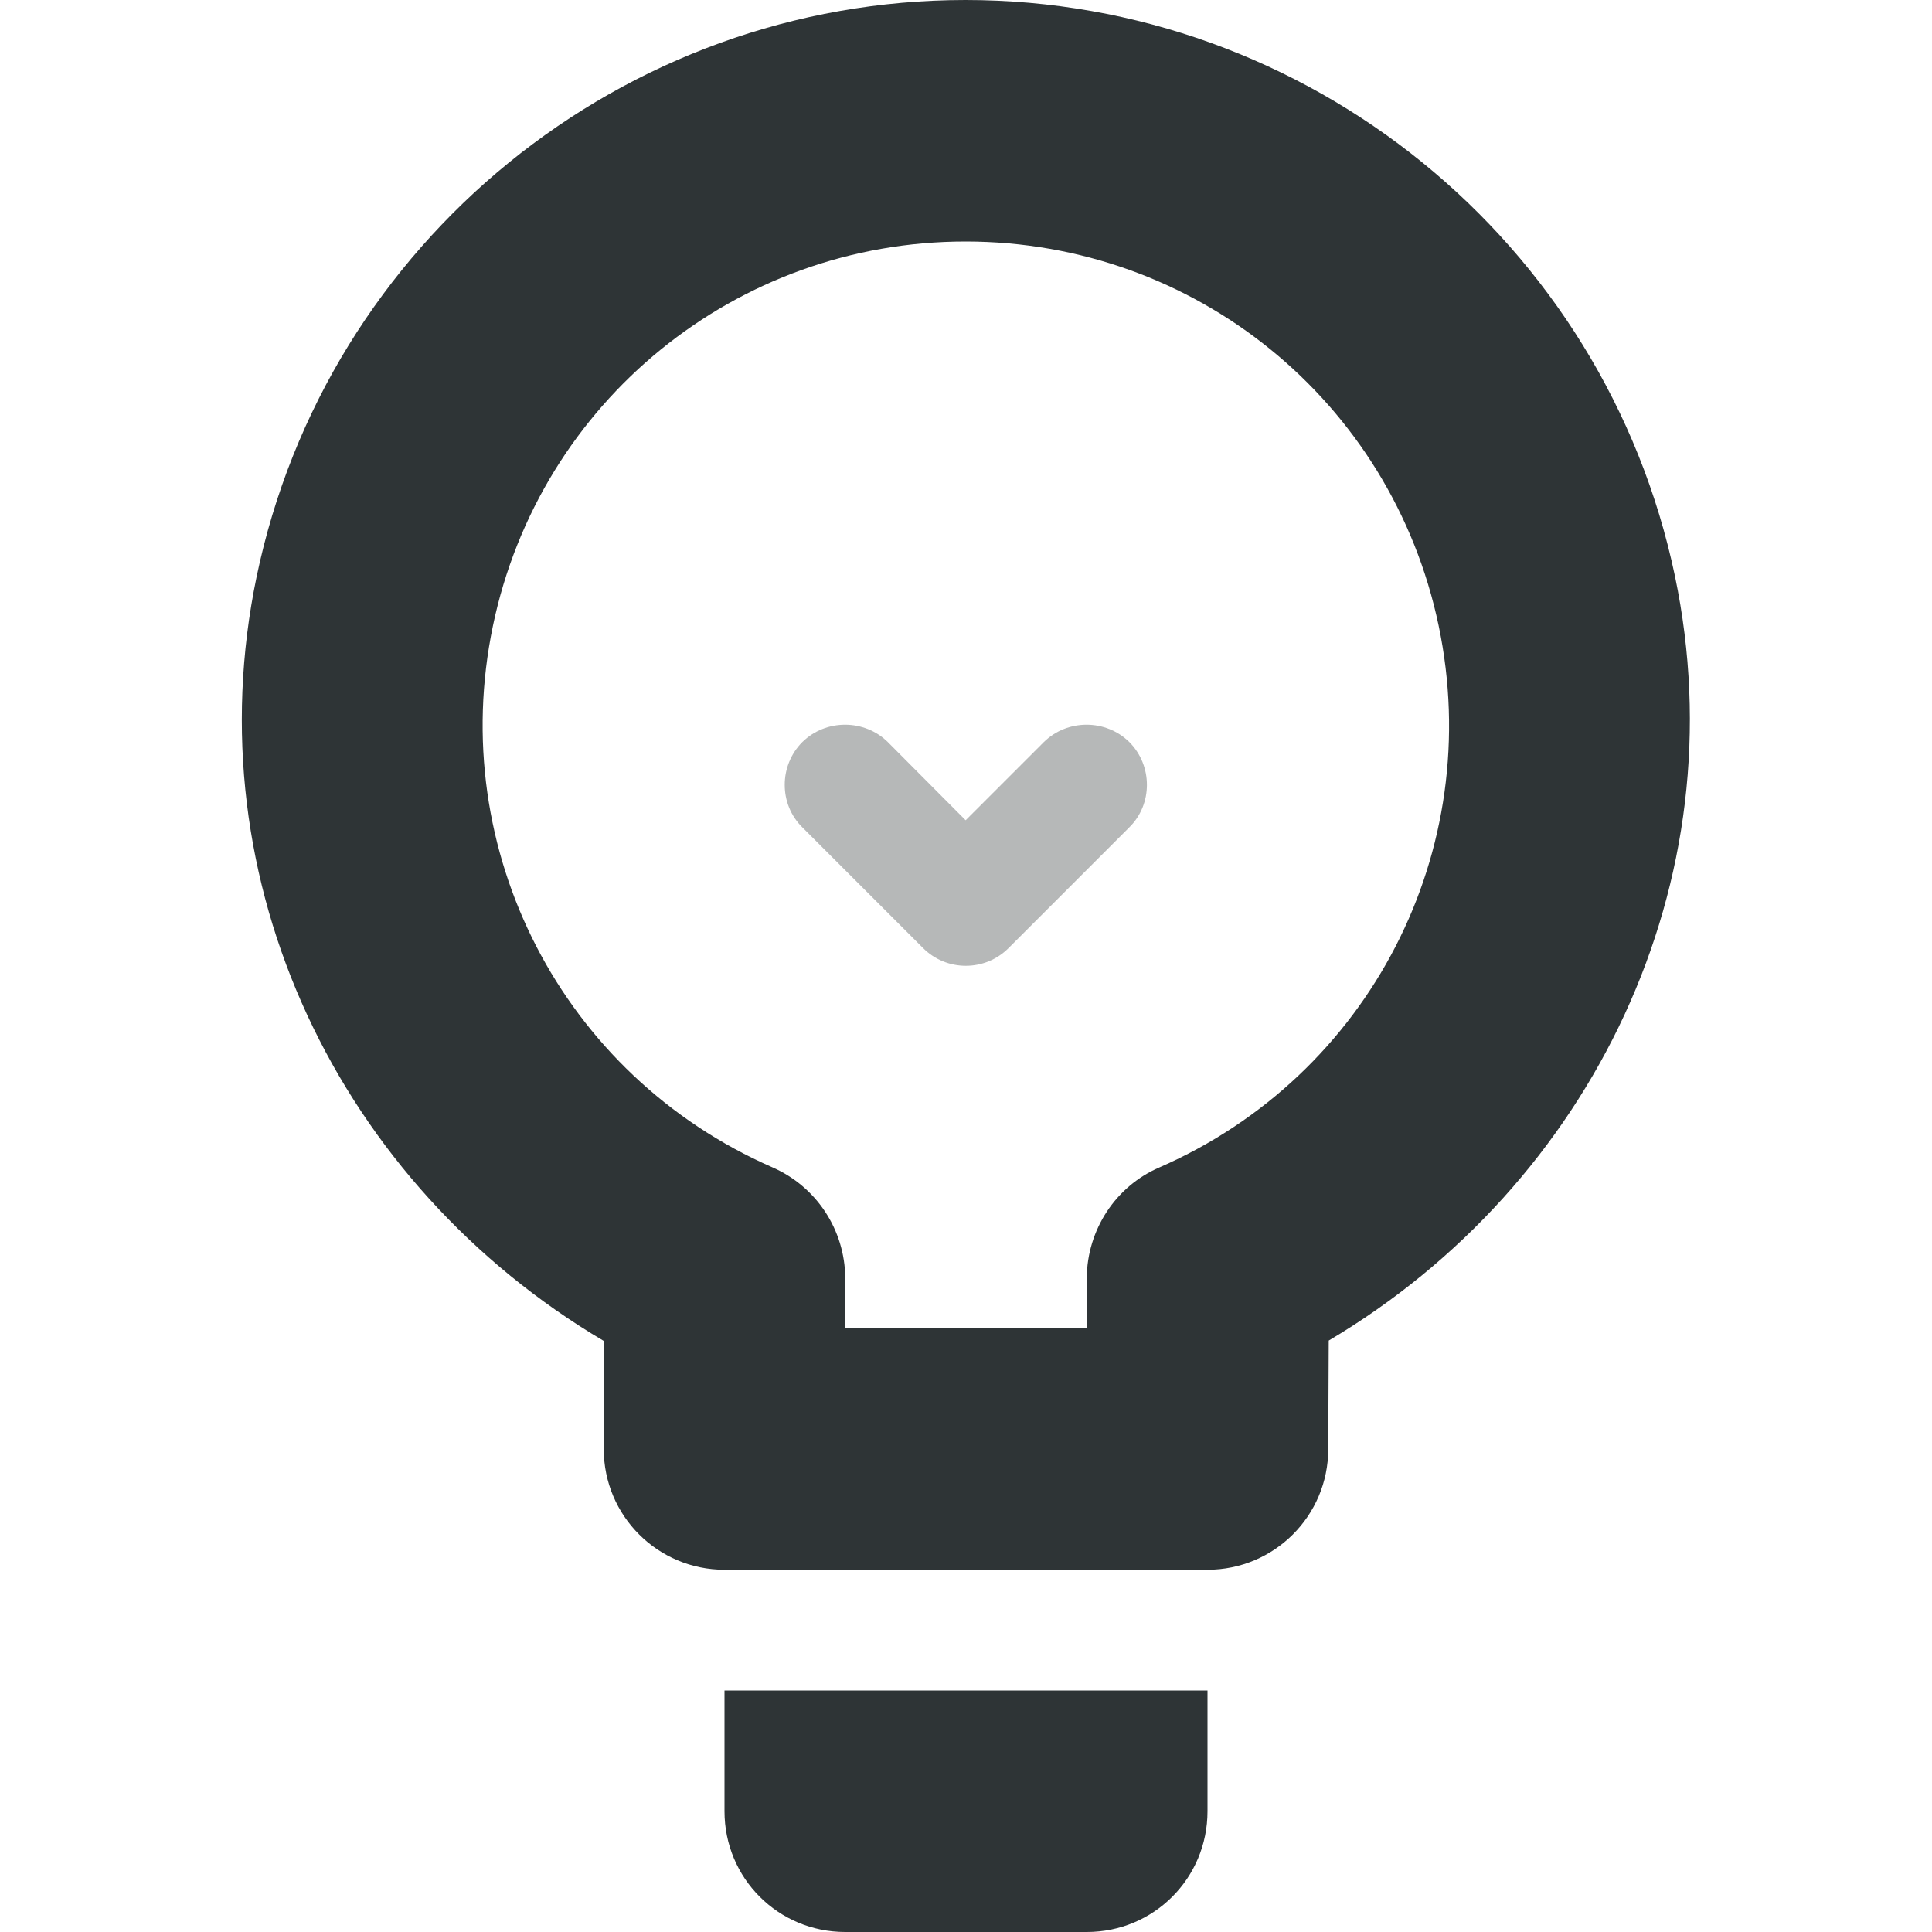
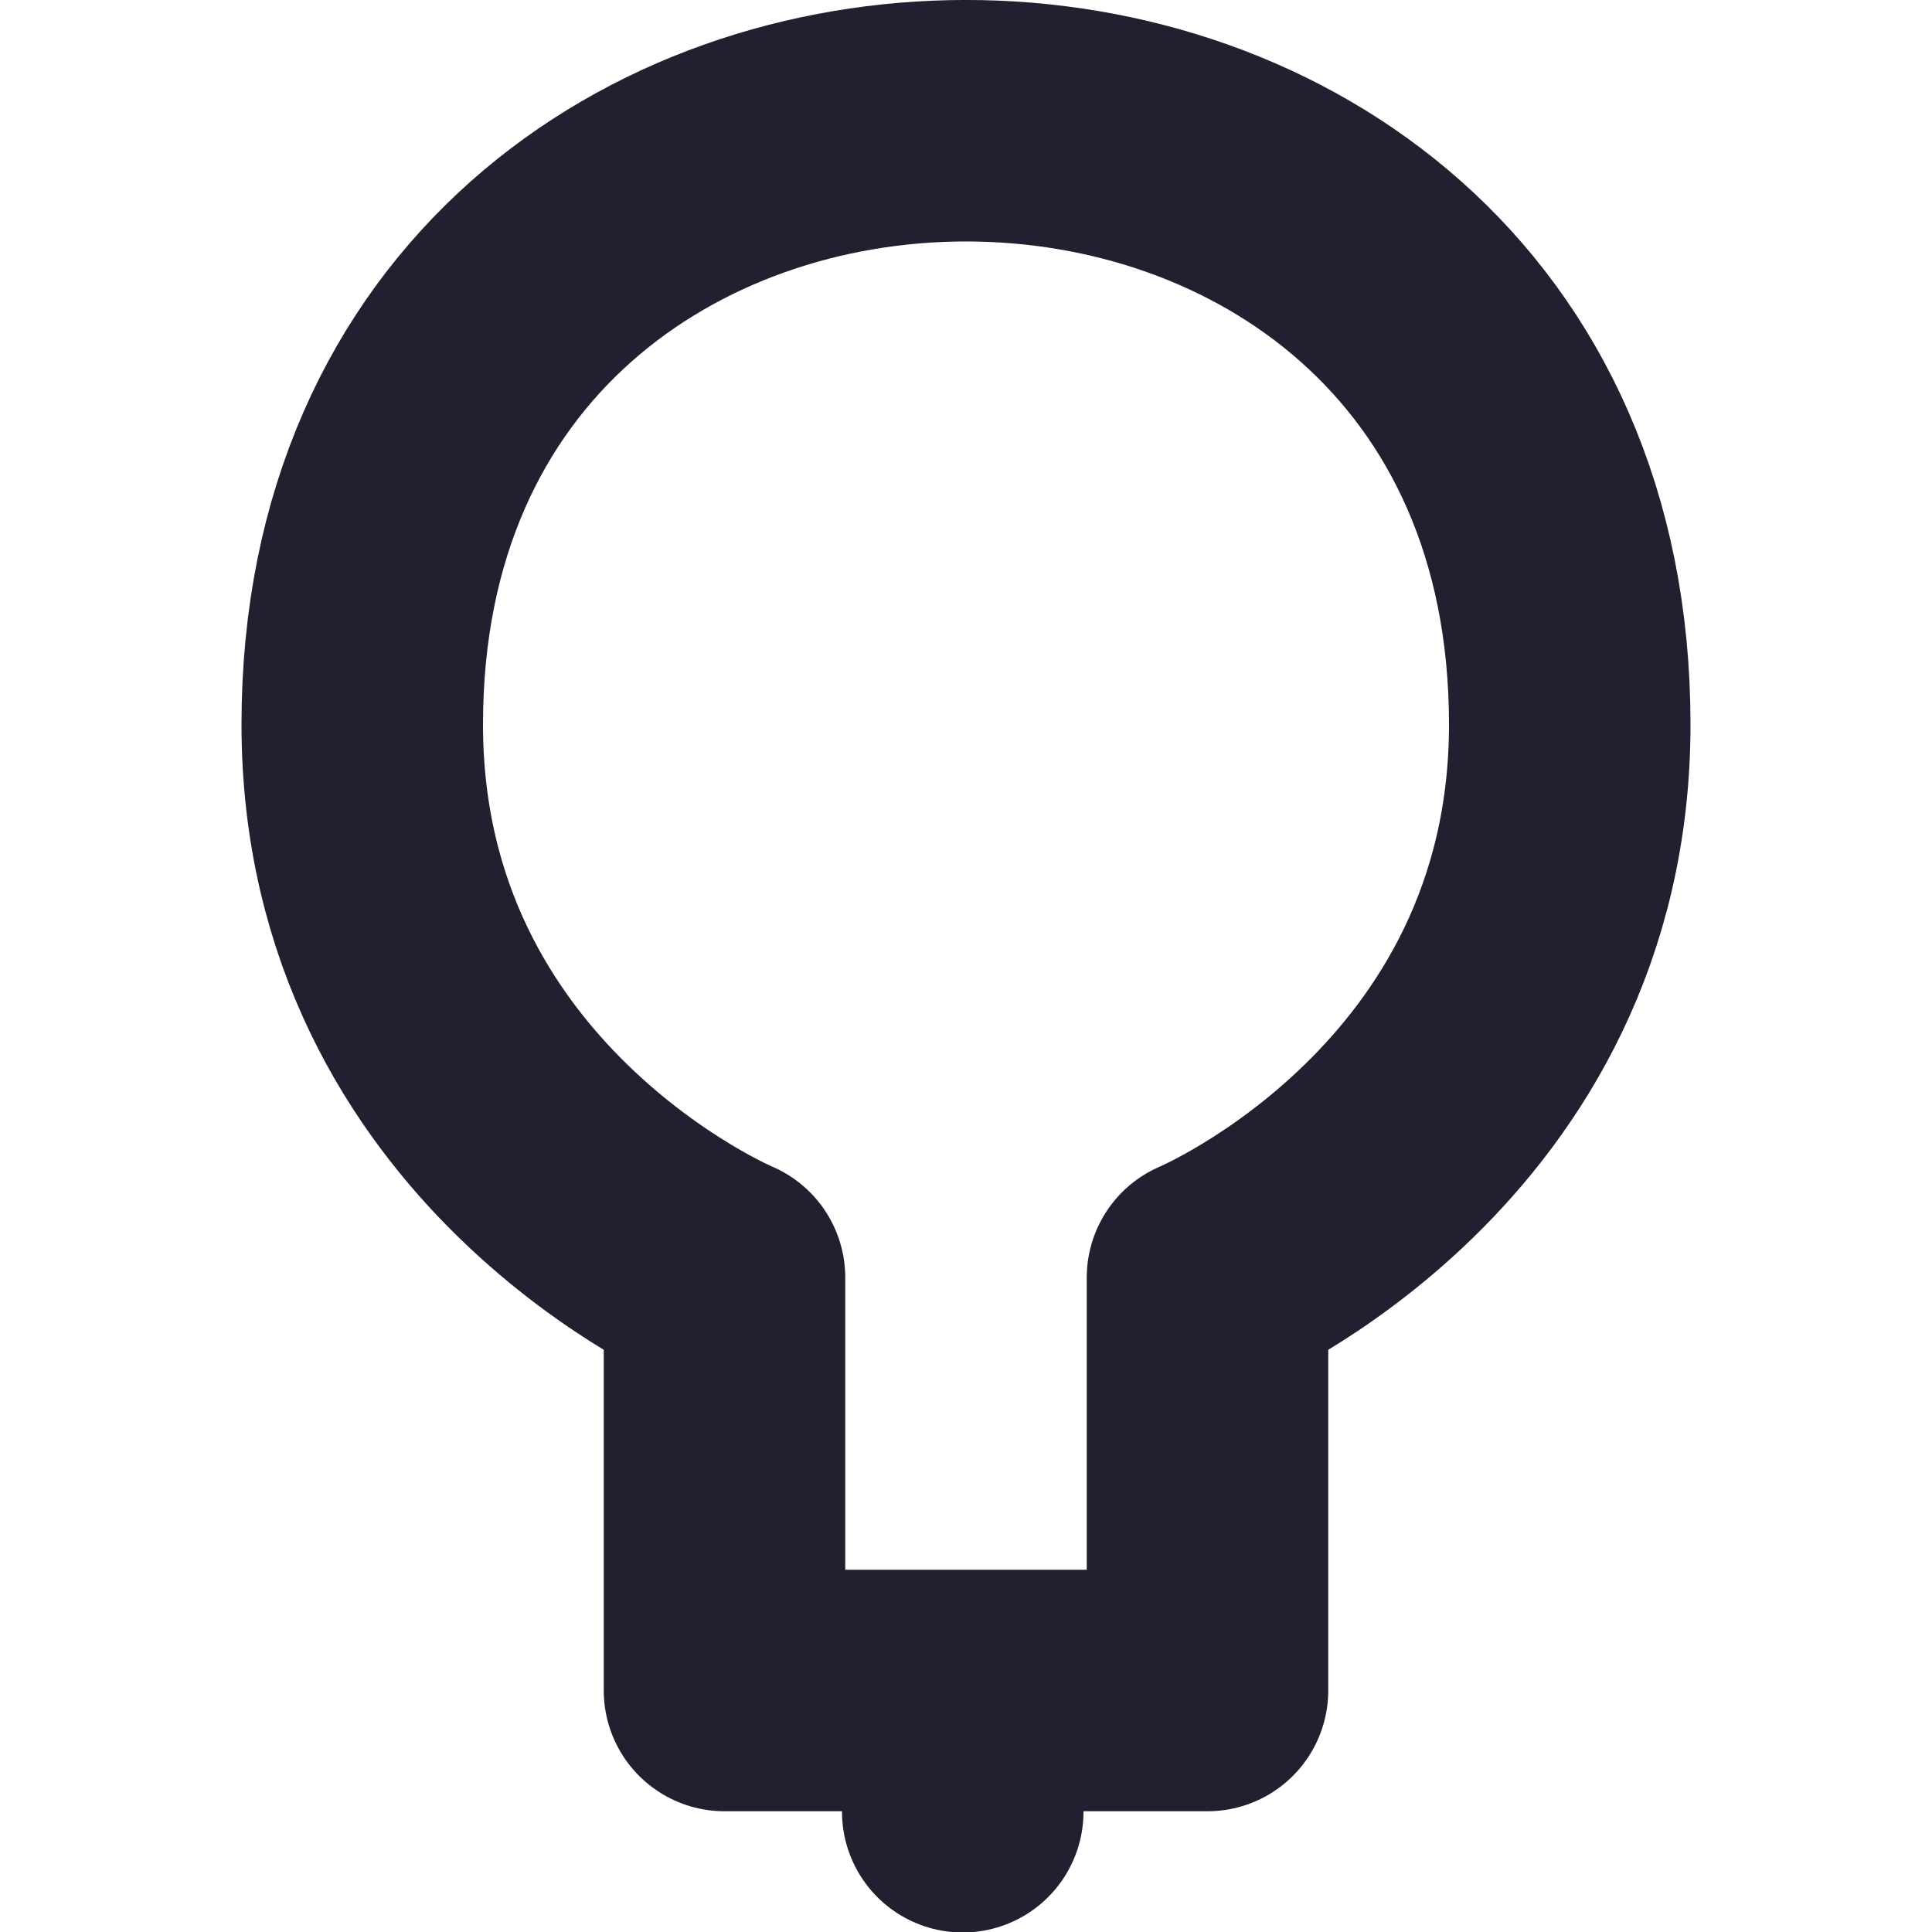
- <svg xmlns="http://www.w3.org/2000/svg" height="16px" viewBox="0 0 16 16" width="16px">
-   <g fill="#2e3436">
-     <path d="m 7.996 0 c -2.836 0 -5.293 2 -5.871 4.777 c -0.527 2.535 0.688 5.035 2.875 6.328 v 0.895 c 0 0.555 0.449 1 1 1 h 4 c 0.551 0 1 -0.445 1 -1 l 0.004 -0.898 c 2.18 -1.293 3.398 -3.797 2.867 -6.332 c -0.582 -2.773 -3.039 -4.77 -5.875 -4.77 z m 0 2 c 1.898 0 3.527 1.32 3.918 3.18 c 0.391 1.863 -0.57 3.727 -2.312 4.488 c -0.363 0.156 -0.598 0.516 -0.602 0.914 v 0.418 h -2 v -0.418 c -0.004 -0.398 -0.238 -0.754 -0.602 -0.914 c -1.742 -0.762 -2.703 -2.625 -2.316 -4.484 s 2.016 -3.184 3.914 -3.184 z m -1.996 12 v 1 c 0 0.555 0.445 1 1 1 h 2 c 0.555 0 1 -0.445 1 -1 v -1 z m 0 0" />
-     <path d="m 6.645 6.145 c -0.195 0.195 -0.195 0.516 0 0.707 l 1 1 c 0.195 0.195 0.512 0.195 0.707 0 l 1 -1 c 0.195 -0.191 0.195 -0.512 0 -0.707 c -0.195 -0.191 -0.512 -0.191 -0.707 0 l -0.648 0.648 l -0.645 -0.648 c -0.195 -0.191 -0.512 -0.191 -0.707 0 z m 0 0" fill-opacity="0.349" />
-   </g>
+ <svg xmlns="http://www.w3.org/2000/svg" width="16" height="16" fill="none">
+   <path stroke="#241f30" stroke-linecap="round" stroke-linejoin="round" stroke-width="2" d="M13 6c0 3.32-3 4.58-3 4.58V14H6v-3.42S3 9.32 3 6C3-.667 13-.667 13 6" class="foreground-stroke" />
+   <path d="M7.973 15.004z" style="fill:none;stroke:#241f30;stroke-width:2;stroke-linecap:round;stroke-linejoin:round;stroke-opacity:1;paint-order:stroke markers fill" />
</svg>
